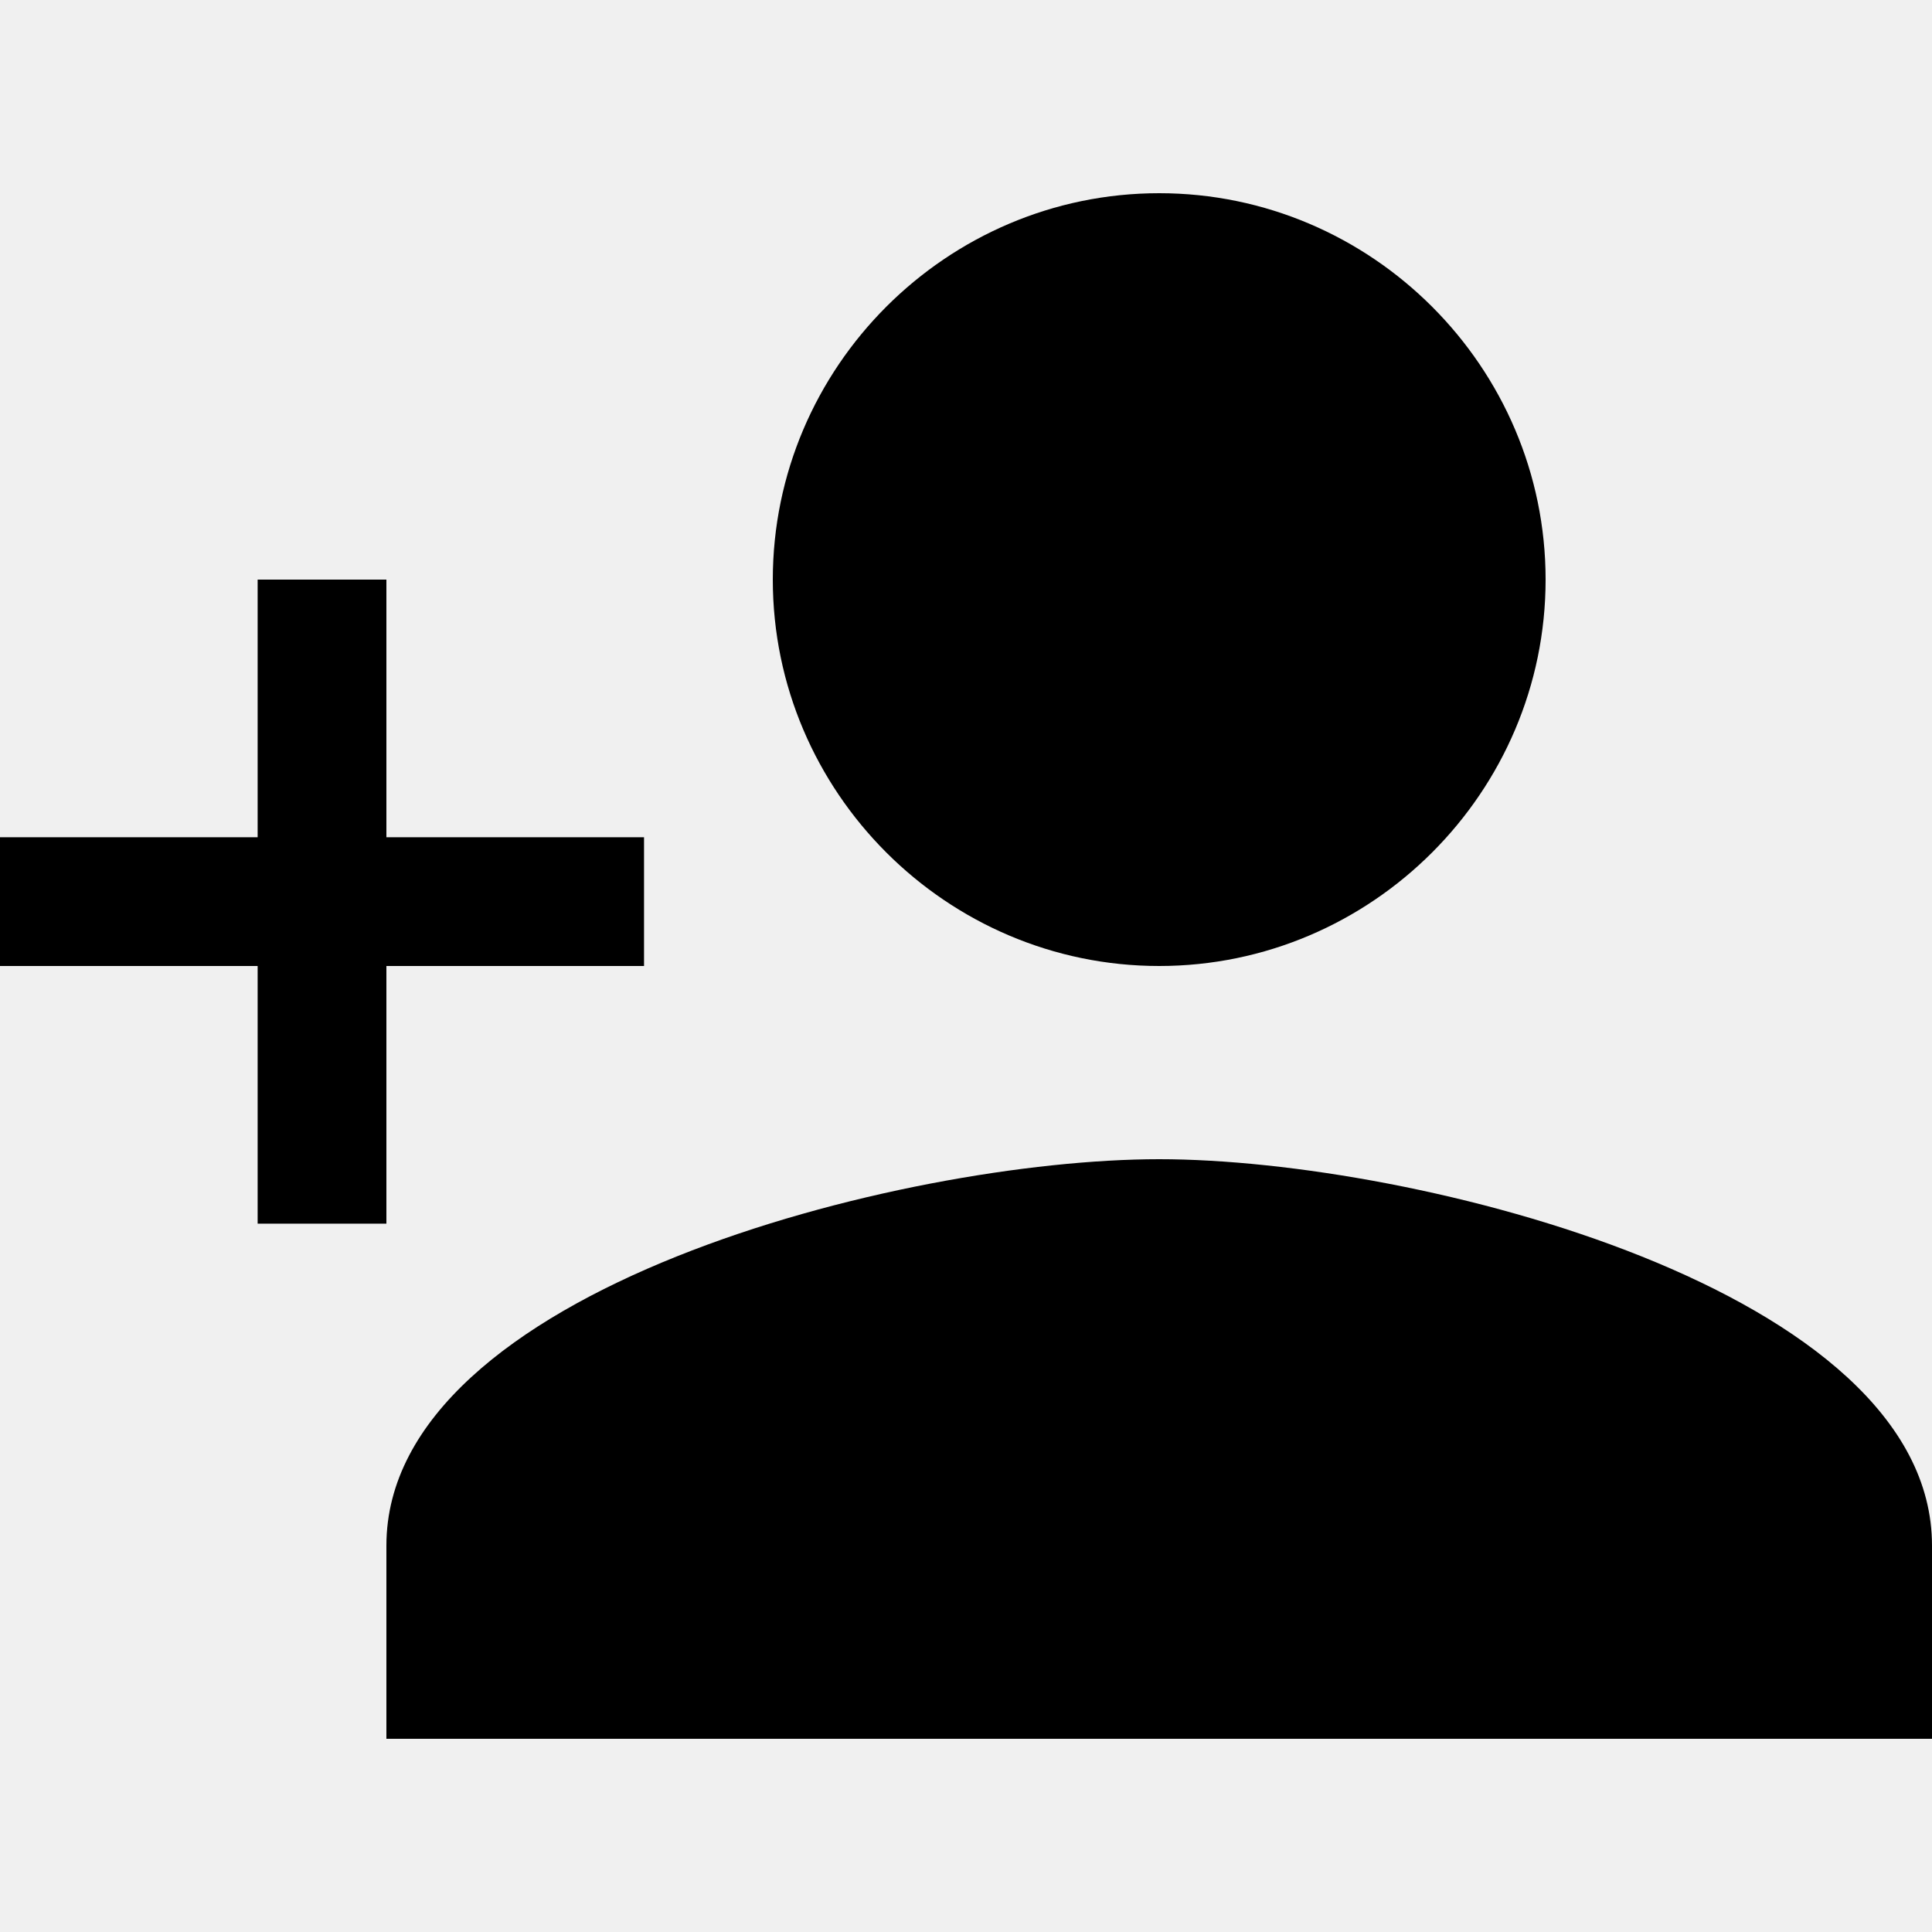
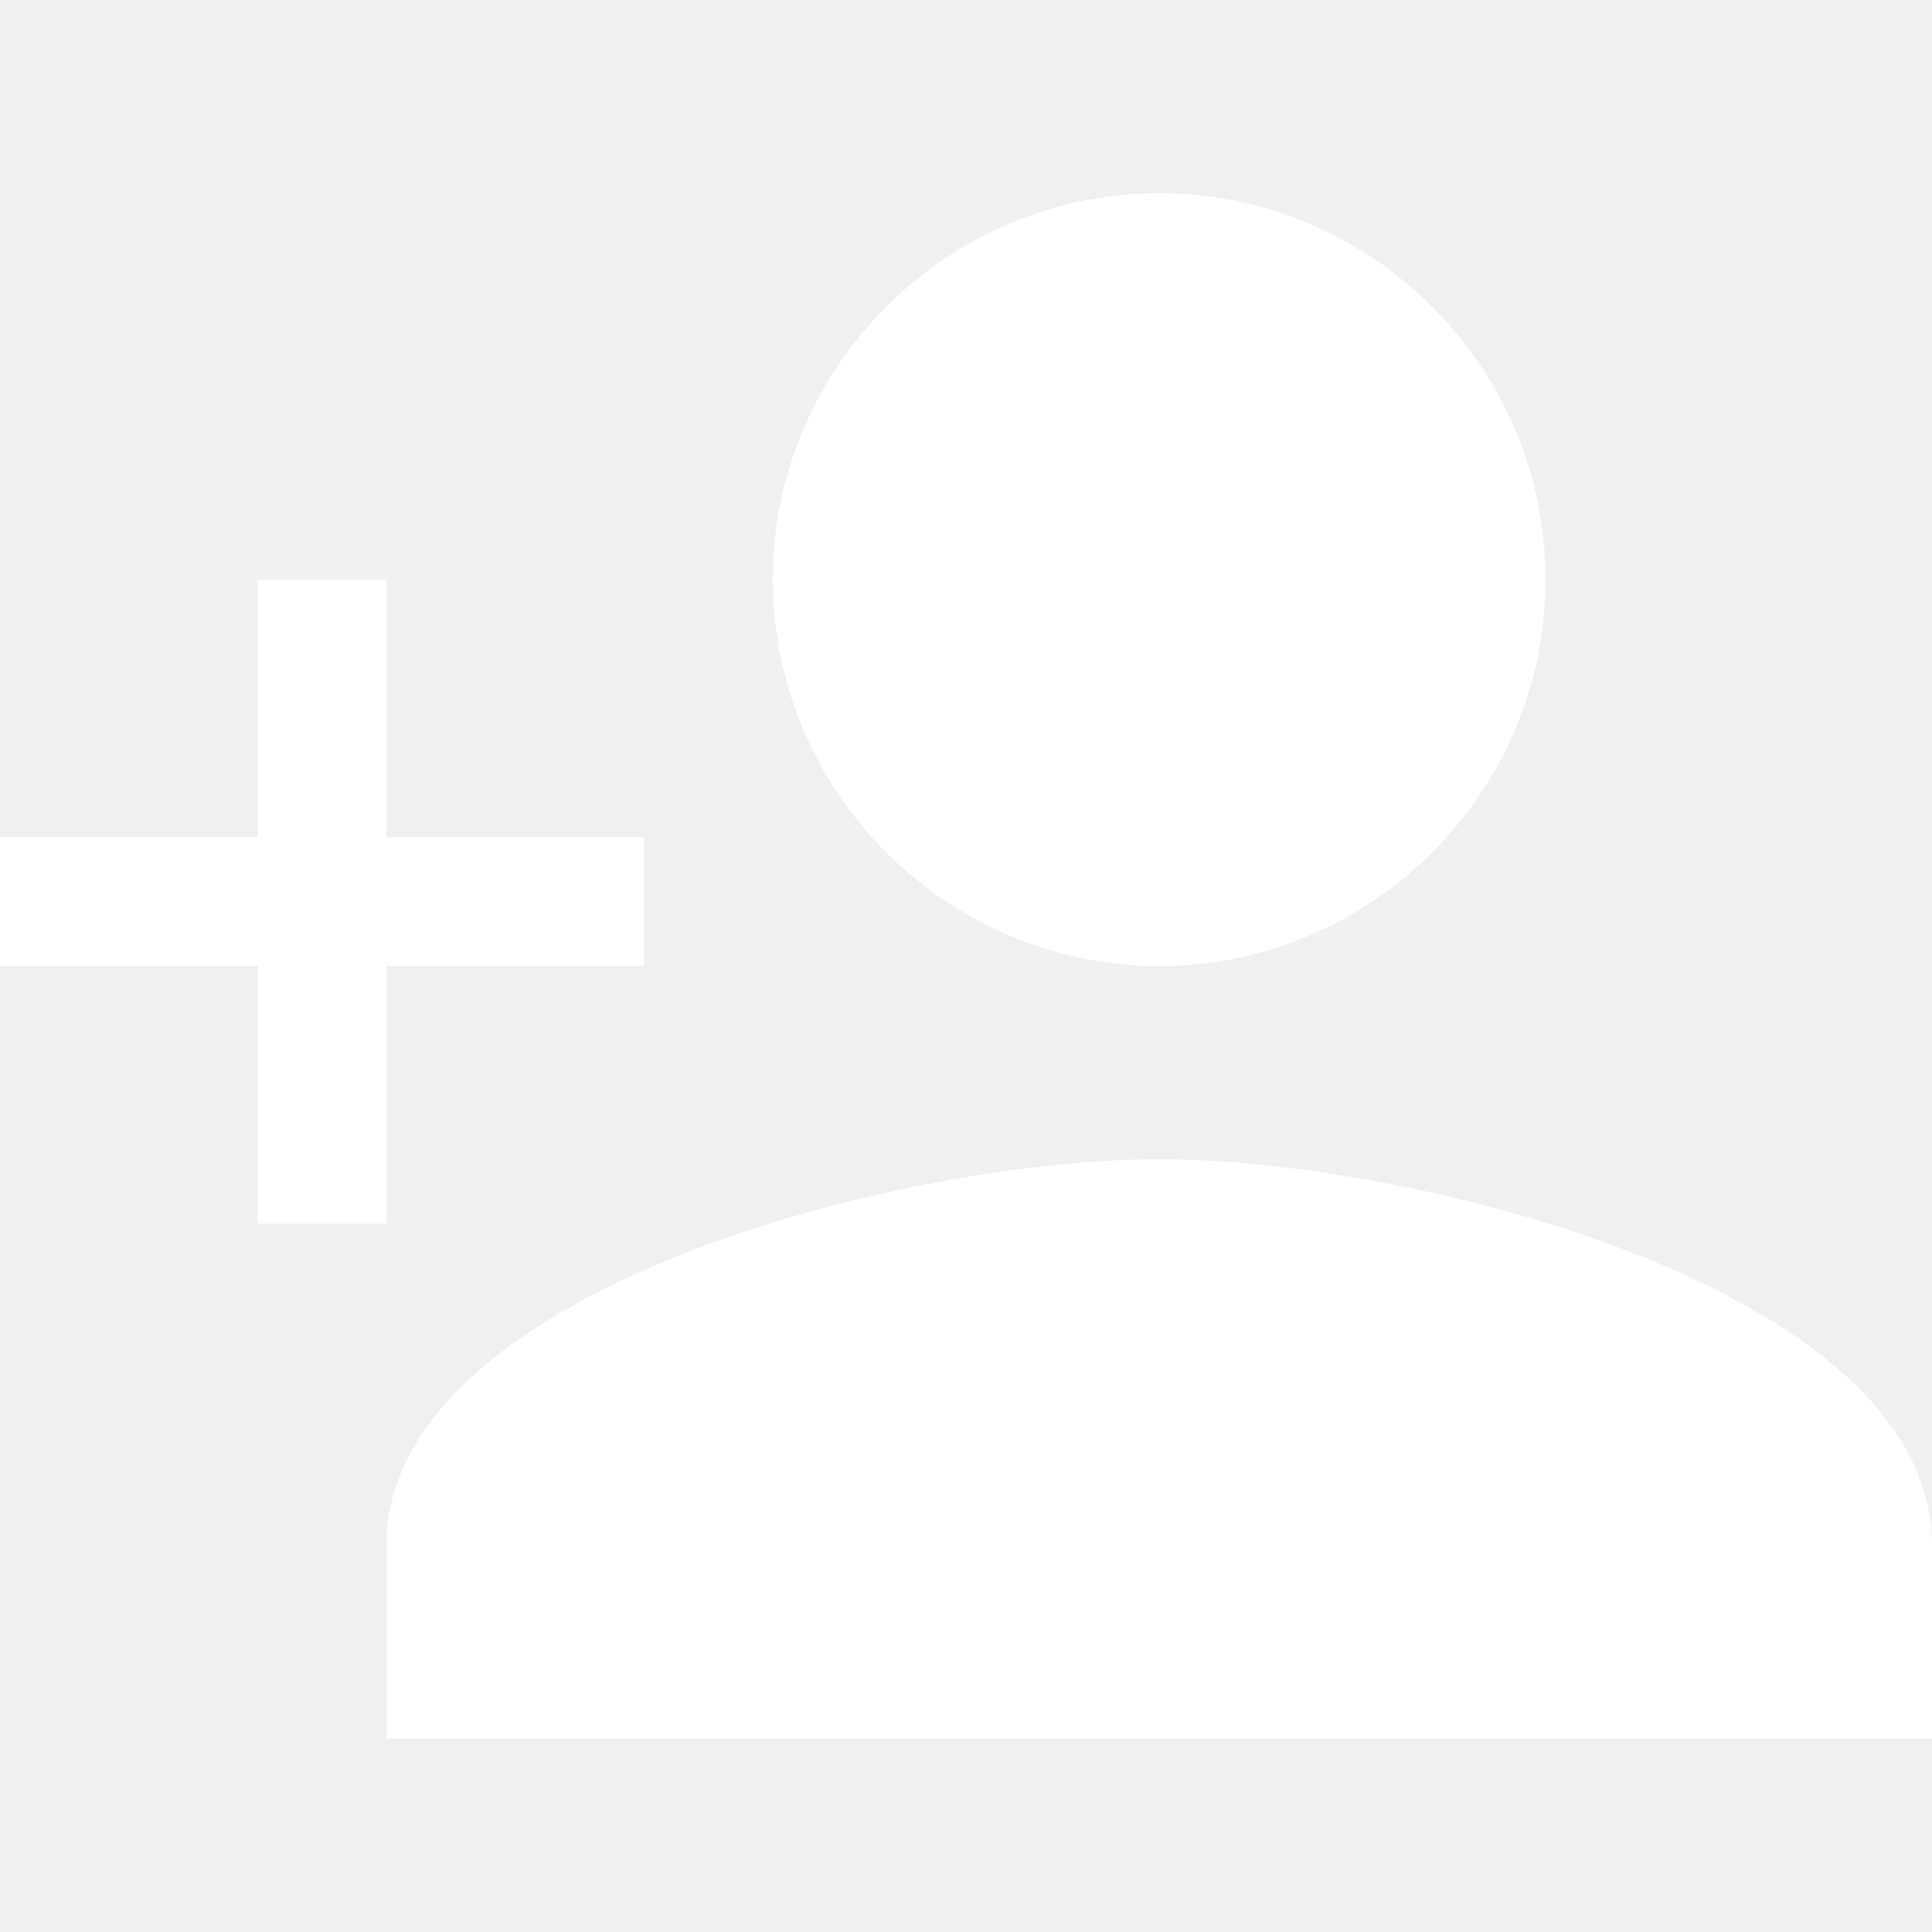
- <svg xmlns="http://www.w3.org/2000/svg" width="20" height="20" viewBox="0 0 20 16" fill="currentColor">
+ <svg xmlns="http://www.w3.org/2000/svg" width="20" height="20" viewBox="0 0 20 16" fill="white">
  <path d="M12 8C14.2 8 16 6.2 16 4C16 1.8 14.2 0 12 0C9.8 0 8 1.8 8 4C8 6.2 9.8 8 12 8ZM12 10C9.35 10 4 11.35 4 14V16H20V14C20 11.35 14.65 10 12 10ZM4 6.667V4H2.667V6.667H0V8H2.667V10.667H4V8H6.667V6.667H4Z" />
</svg>
